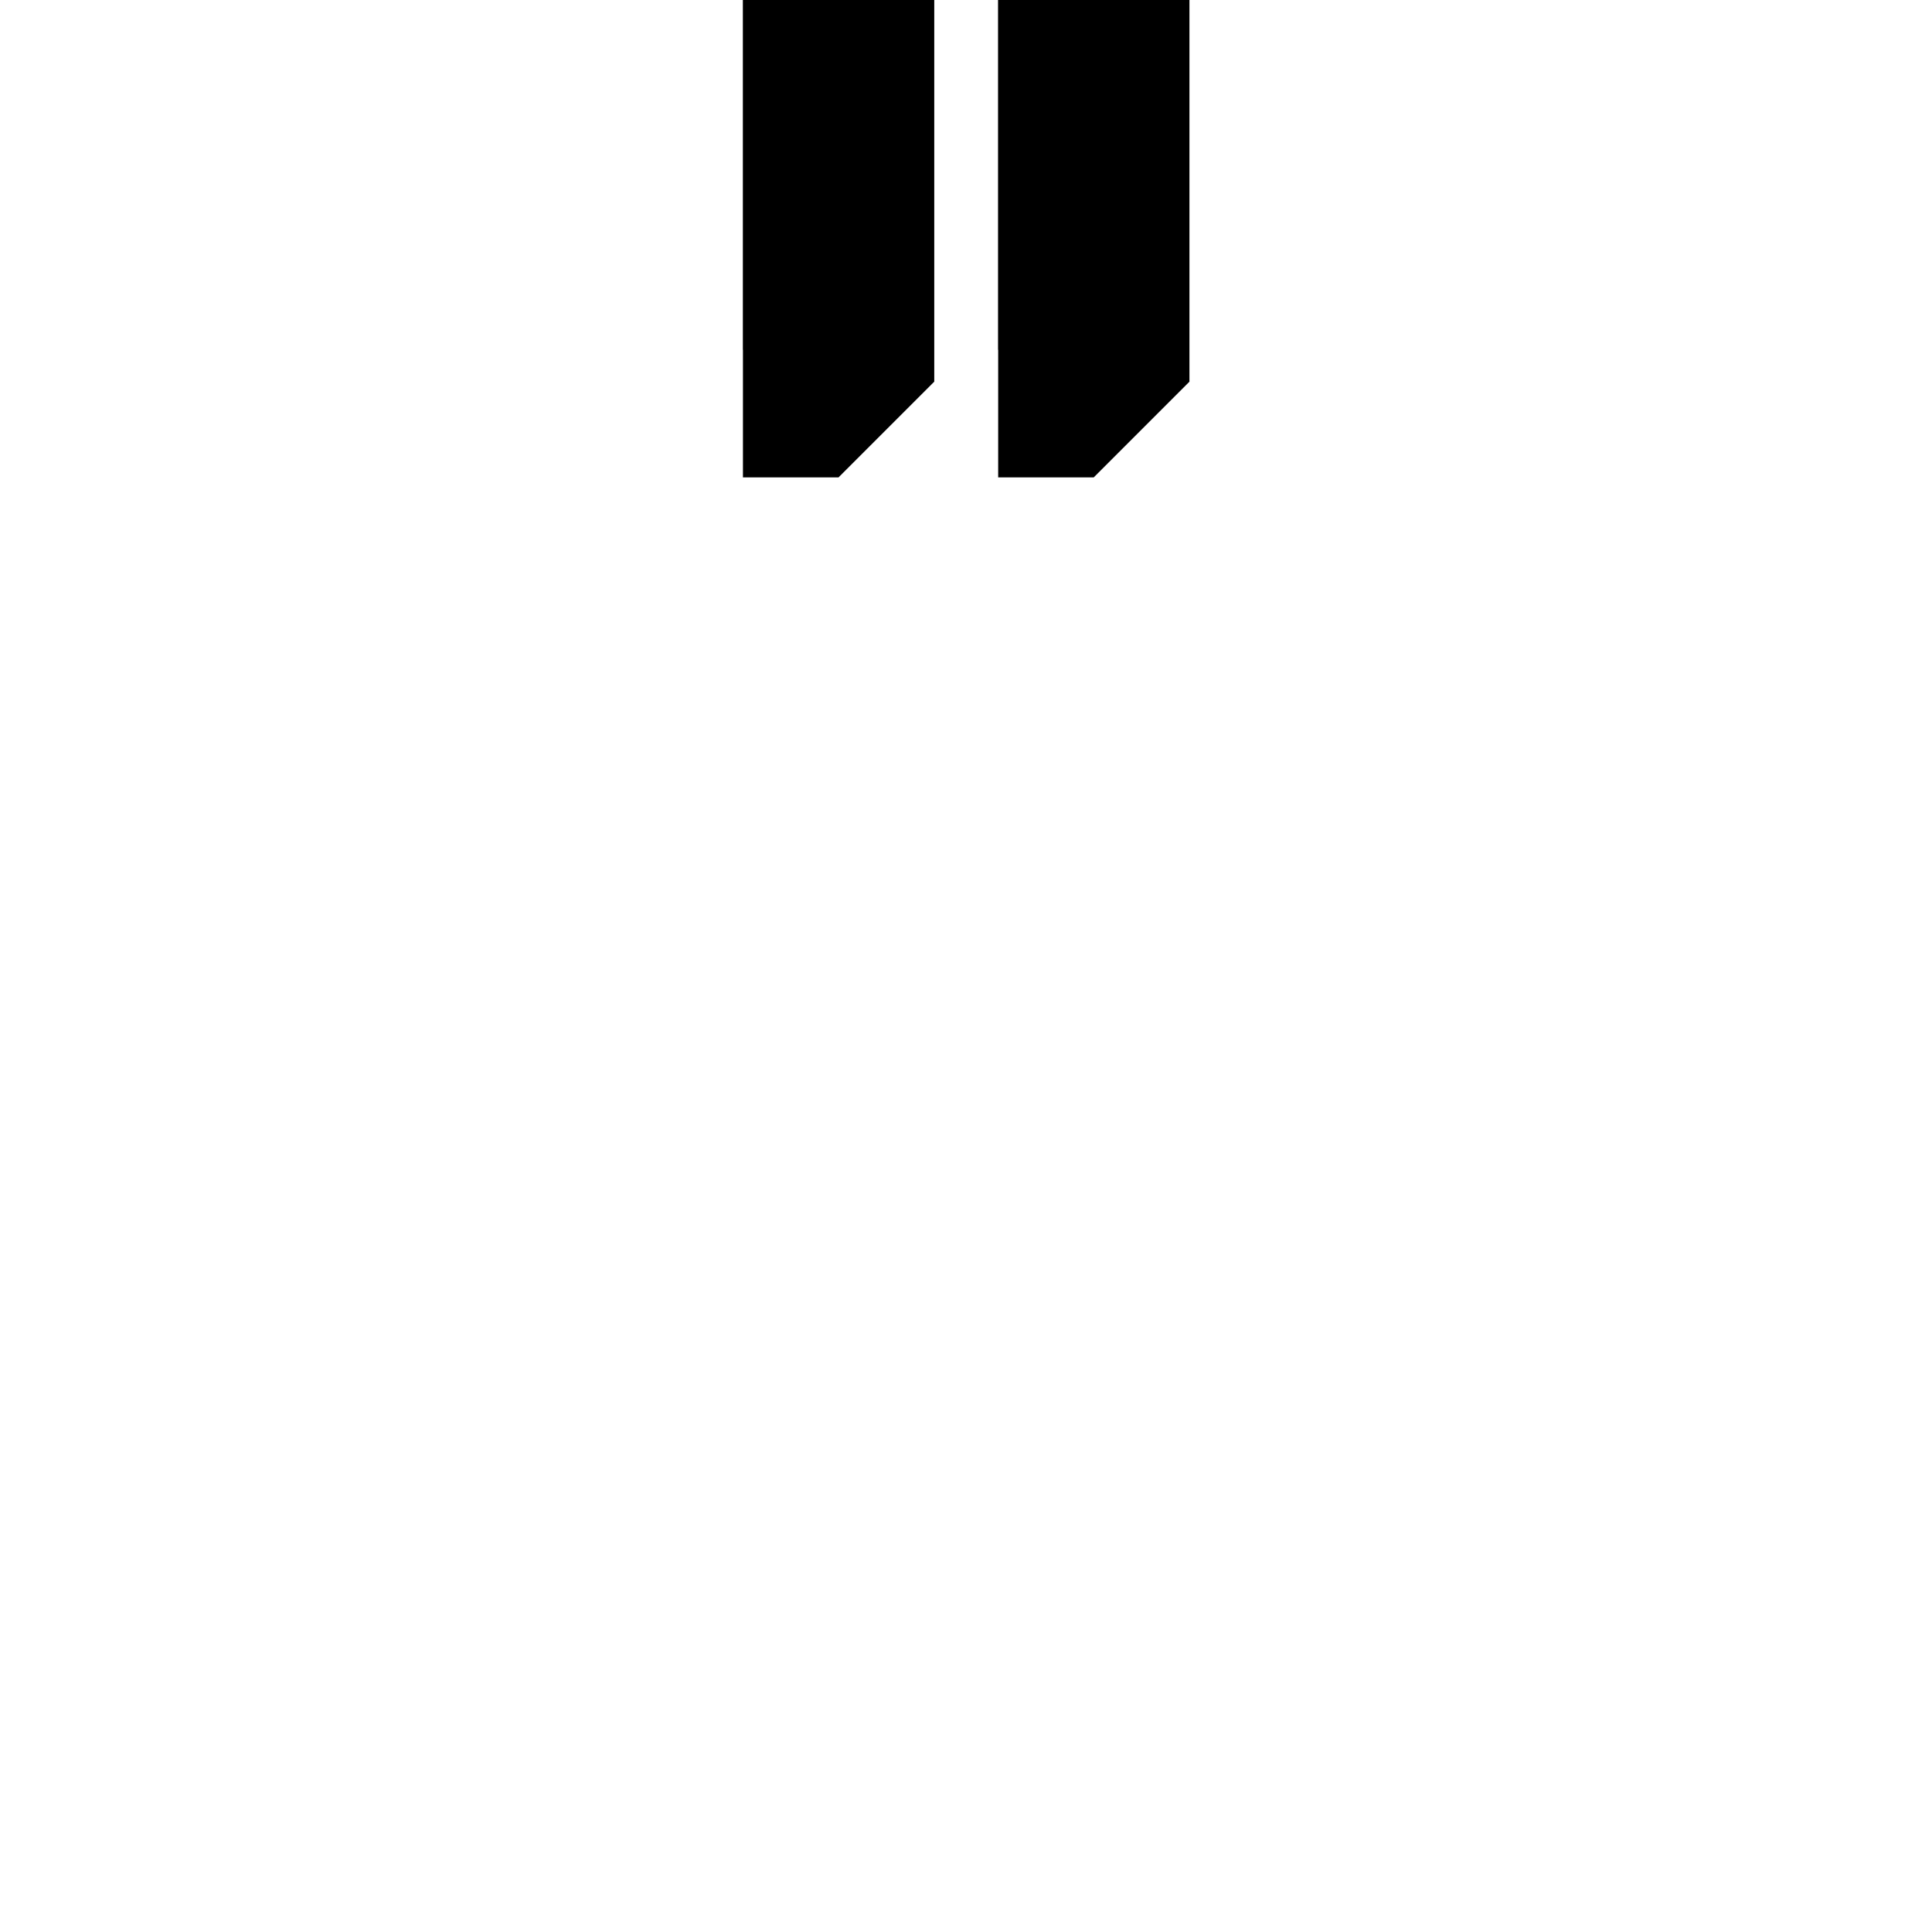
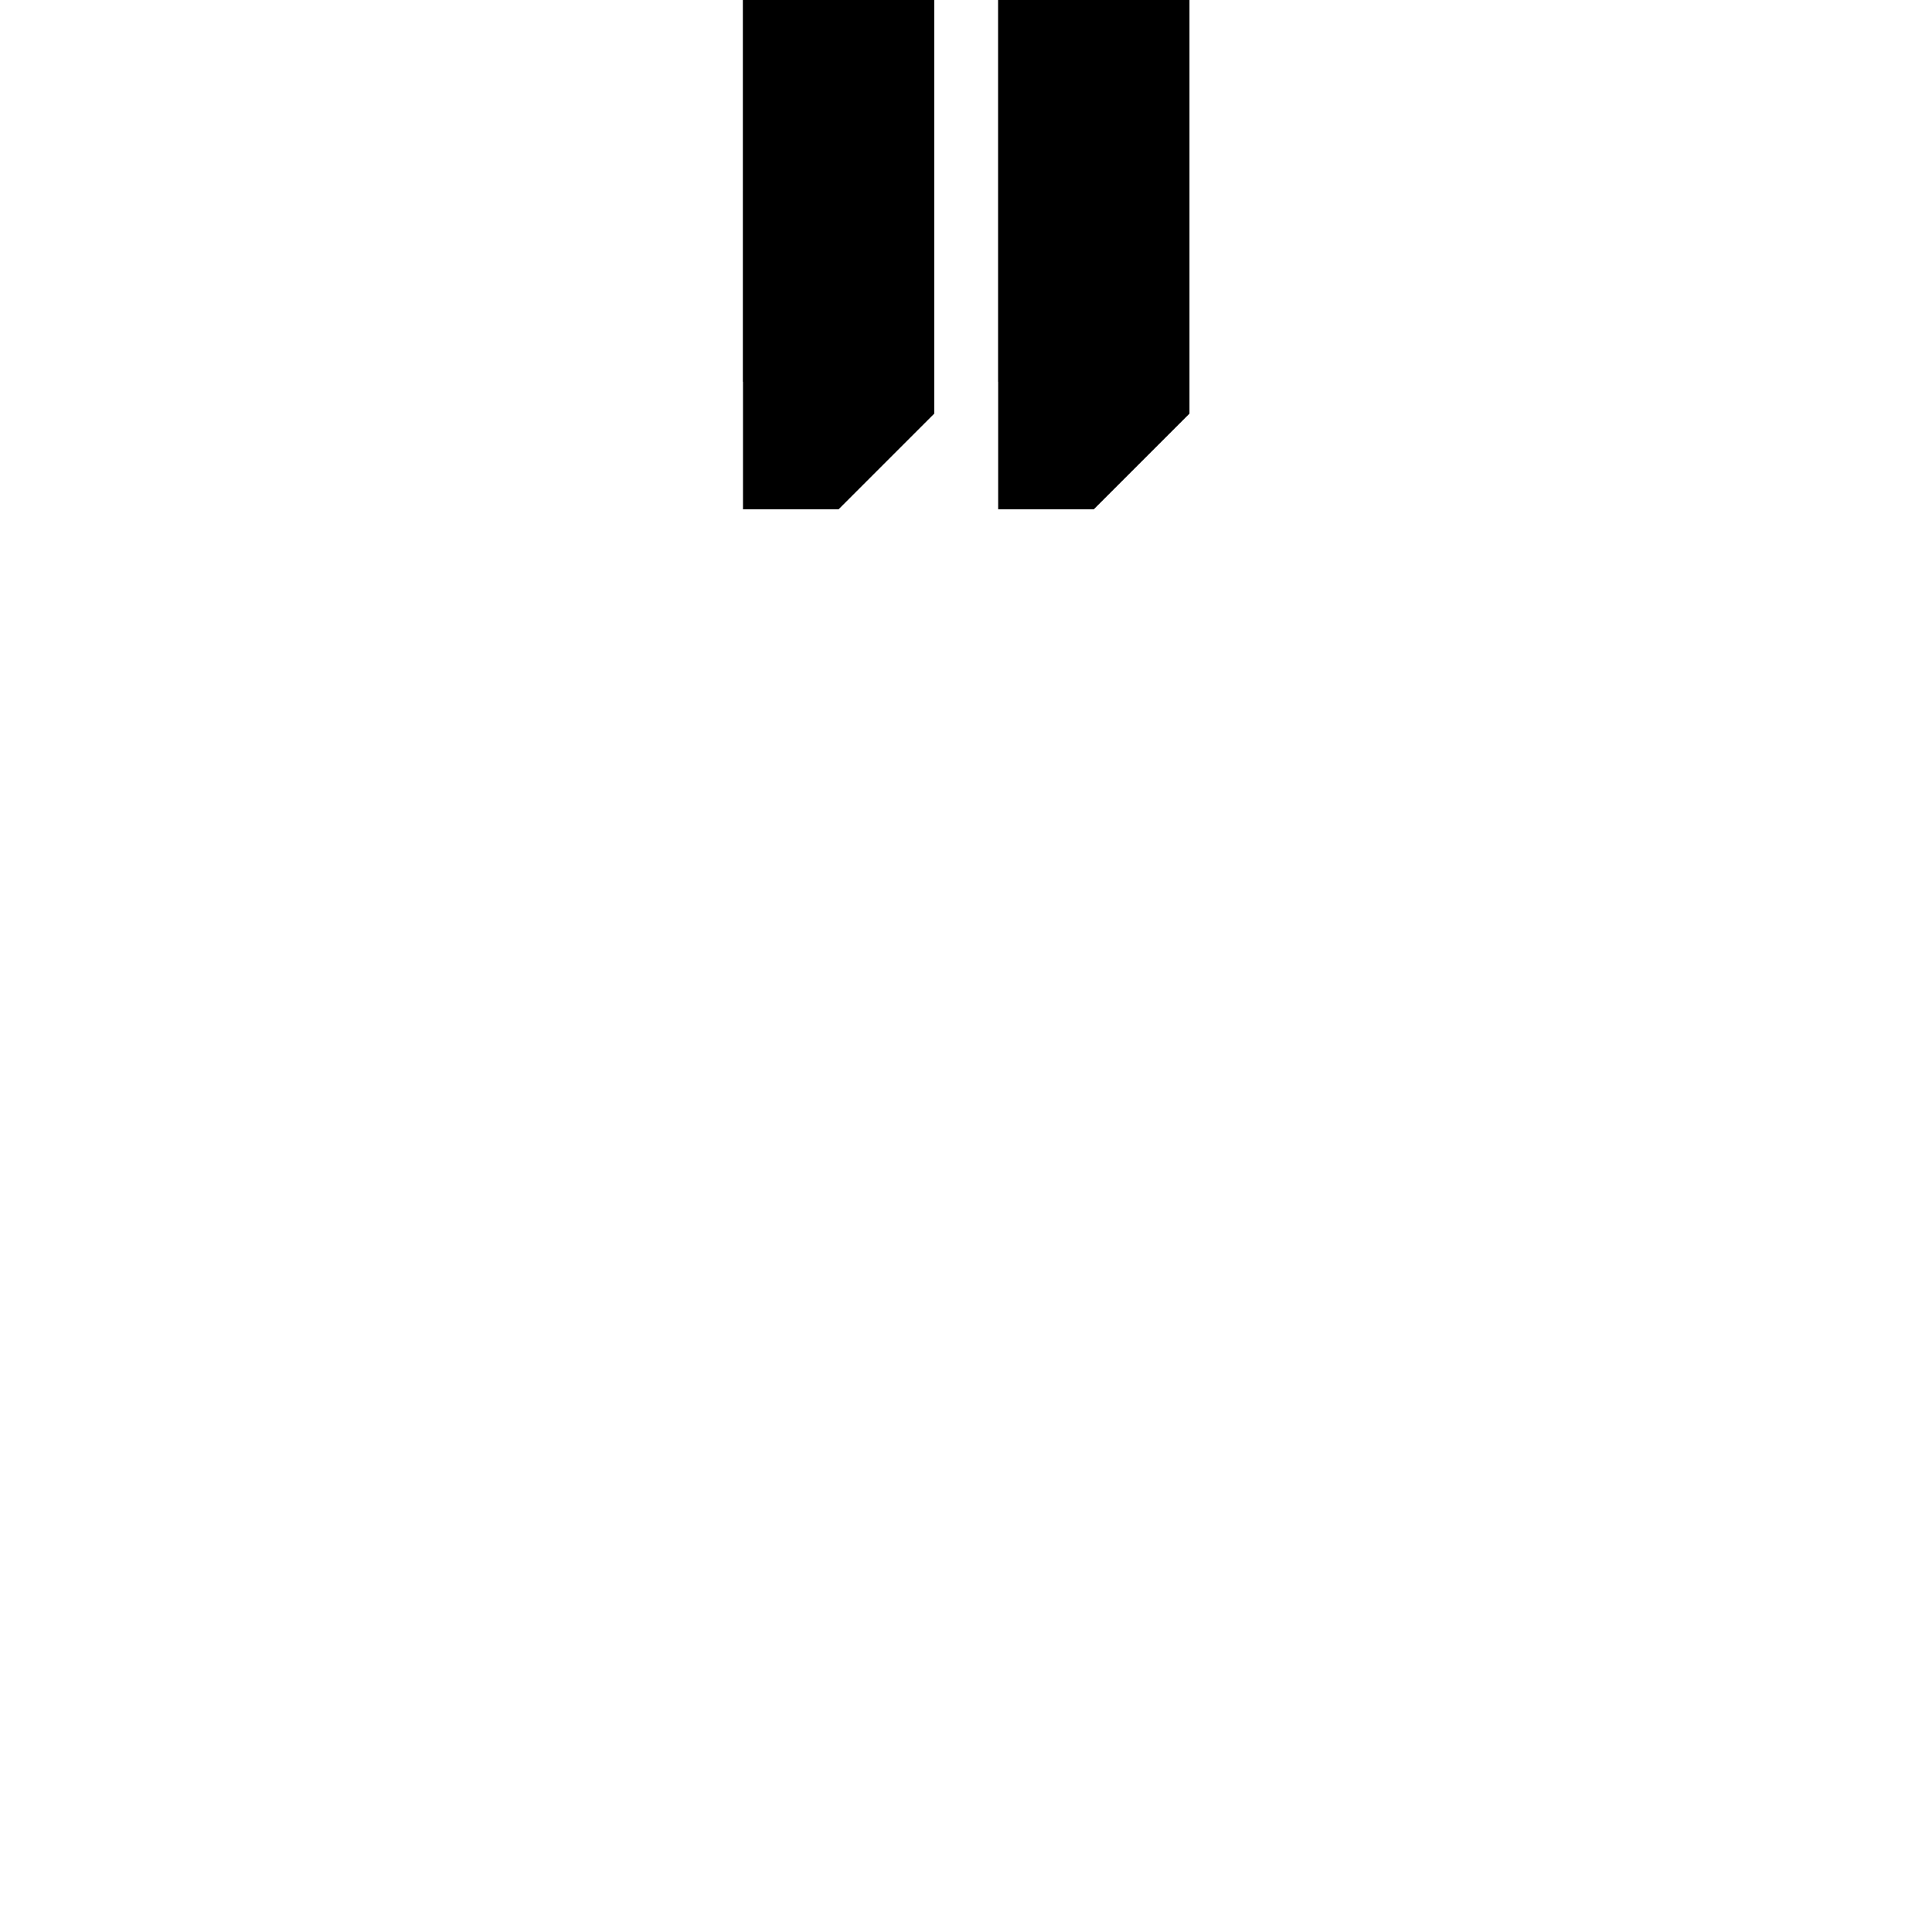
<svg xmlns="http://www.w3.org/2000/svg" viewBox="0 0 512 512" width="512" height="512">
  <g transform="matrix(0.512,0,0,-0.512,171.264,337.920)">
-     <path d="M50.0 677.105V578.037V478.969H50.047V412.915H99.534L149.068 462.45V677.105ZM182.083 677.105V578.037V478.969H182.153V412.915H231.617L281.151 462.45V677.105Z" fill="#000000" />
+     <path d="M83.038 660.541H50.0V561.497H50.07V561.473H50.0V462.428H50.07V396.375H99.534L149.068 445.909V660.565H83.038ZM215.121 660.565V660.541H182.106V561.497H182.153V561.473H182.106V462.429H182.153V396.375H231.64L281.174 445.909V660.565Z" fill="#000000" />
  </g>
</svg>
